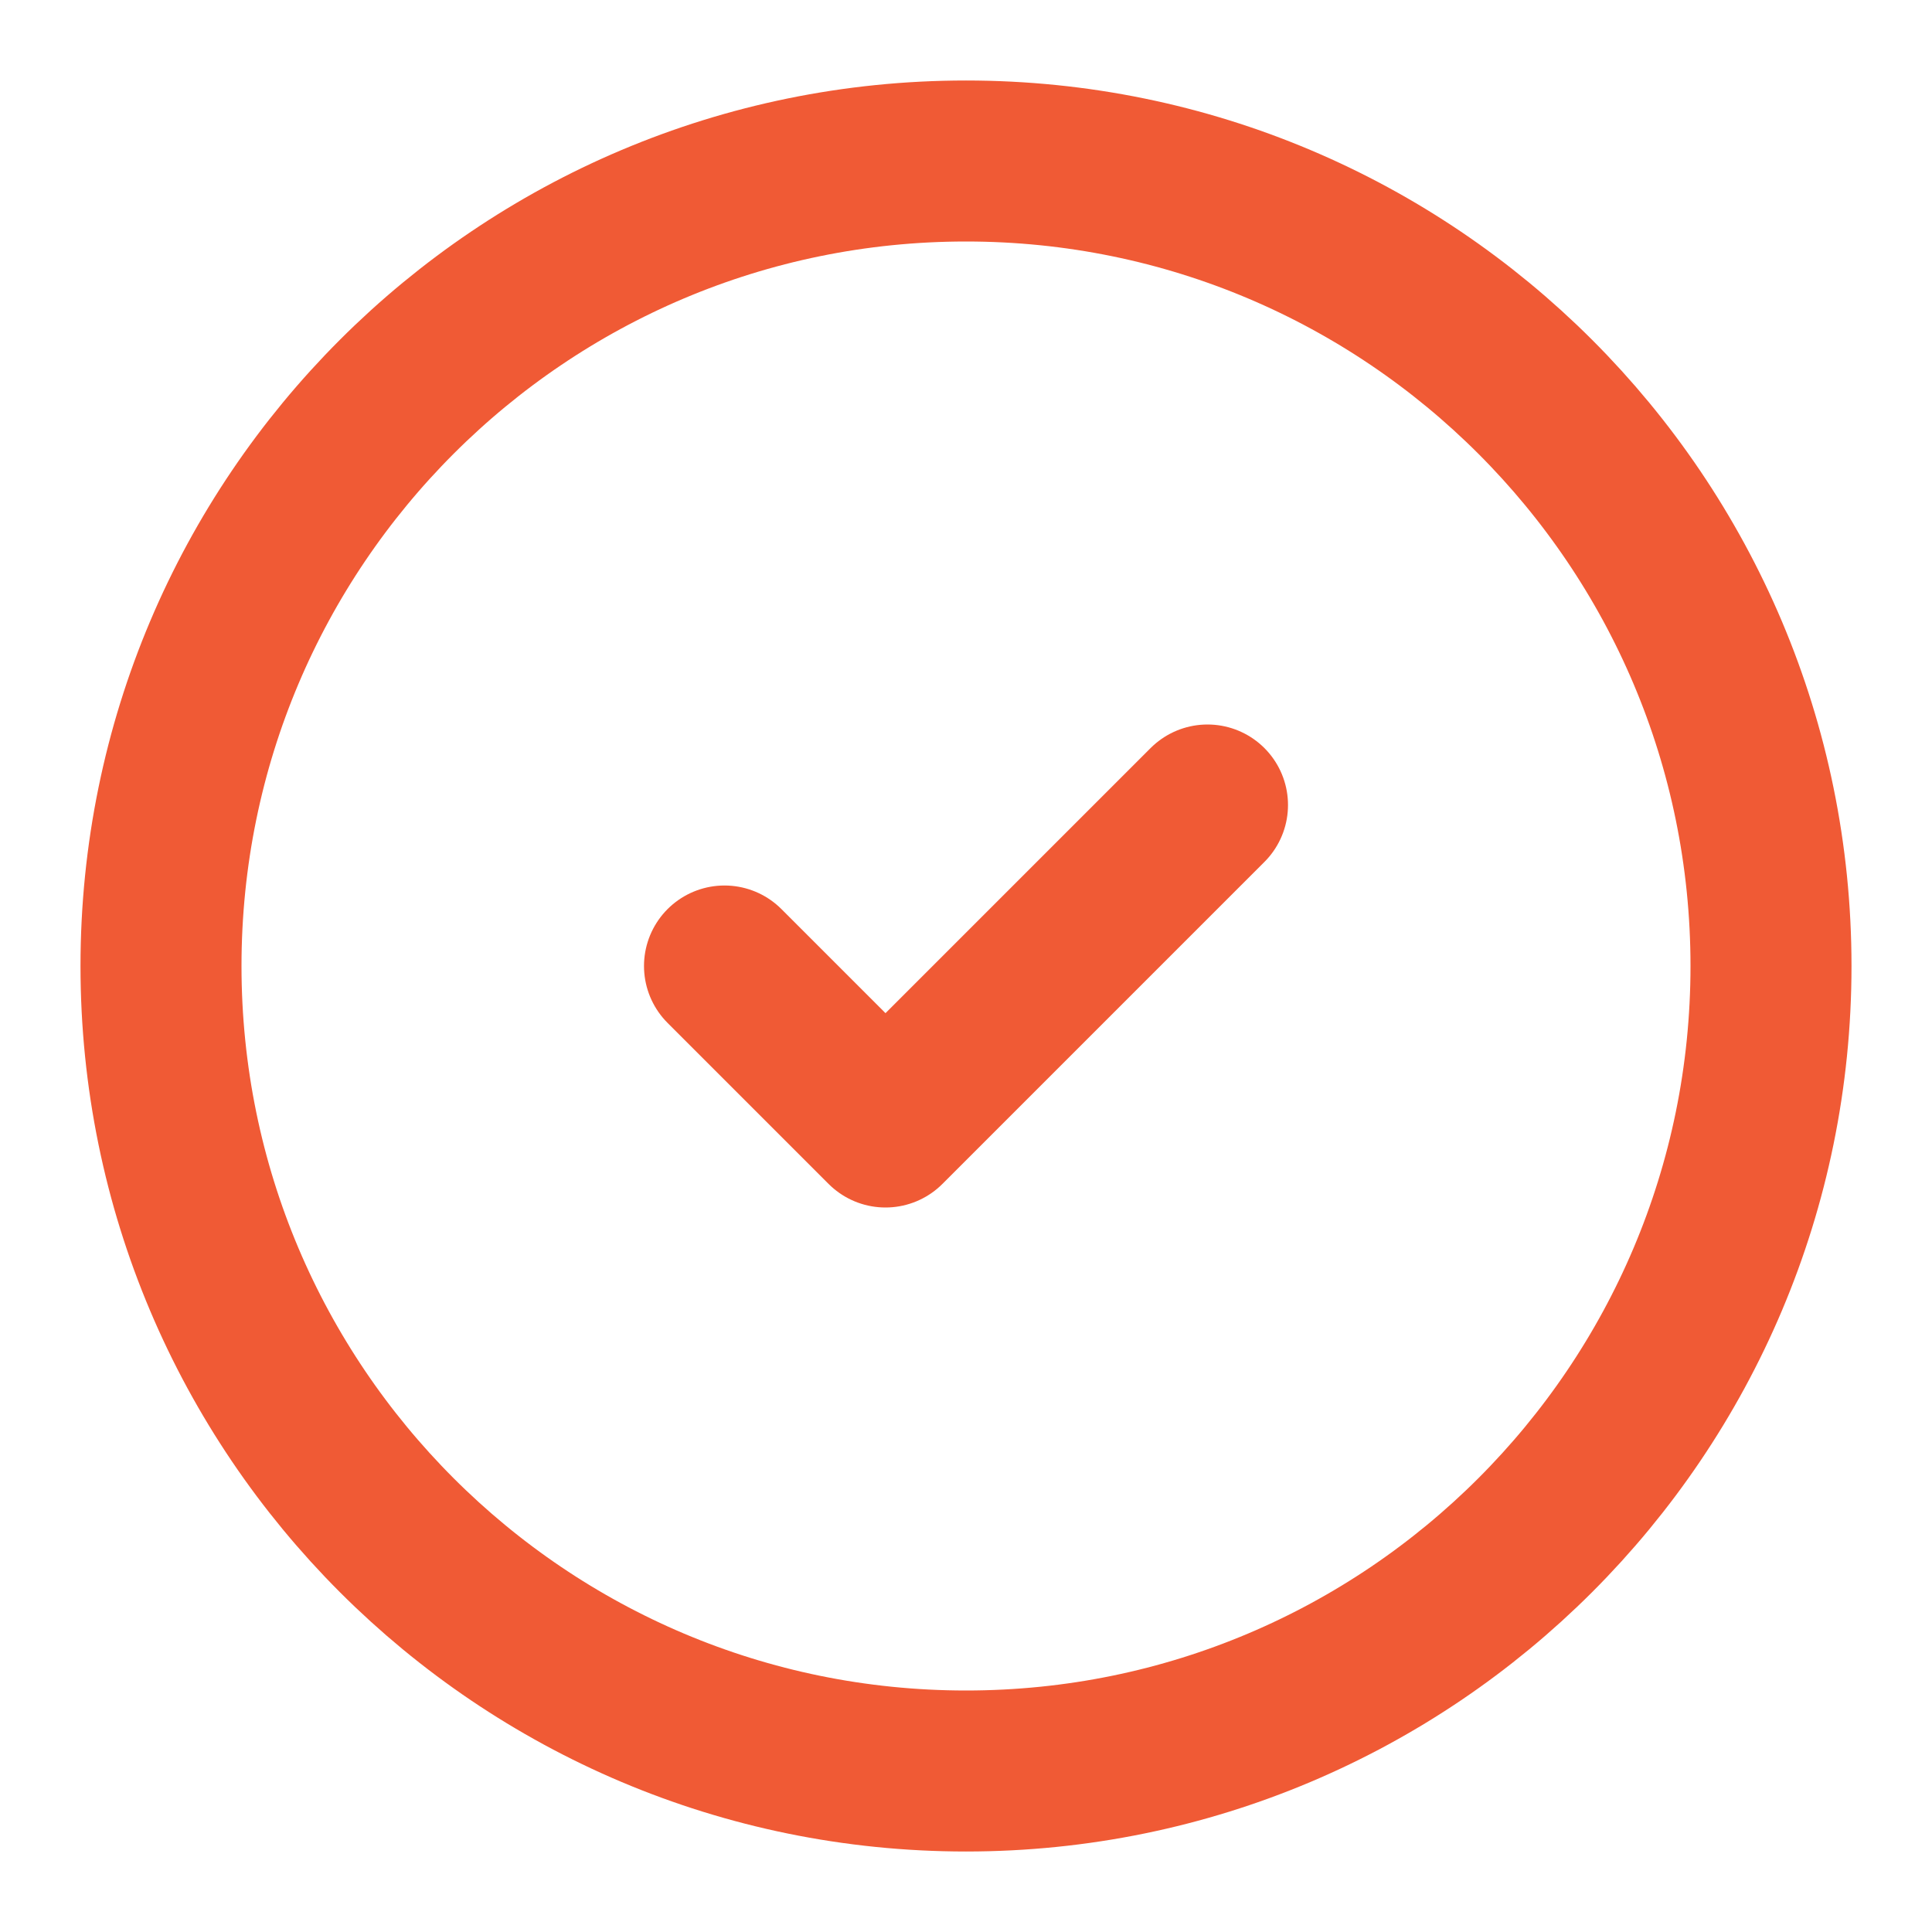
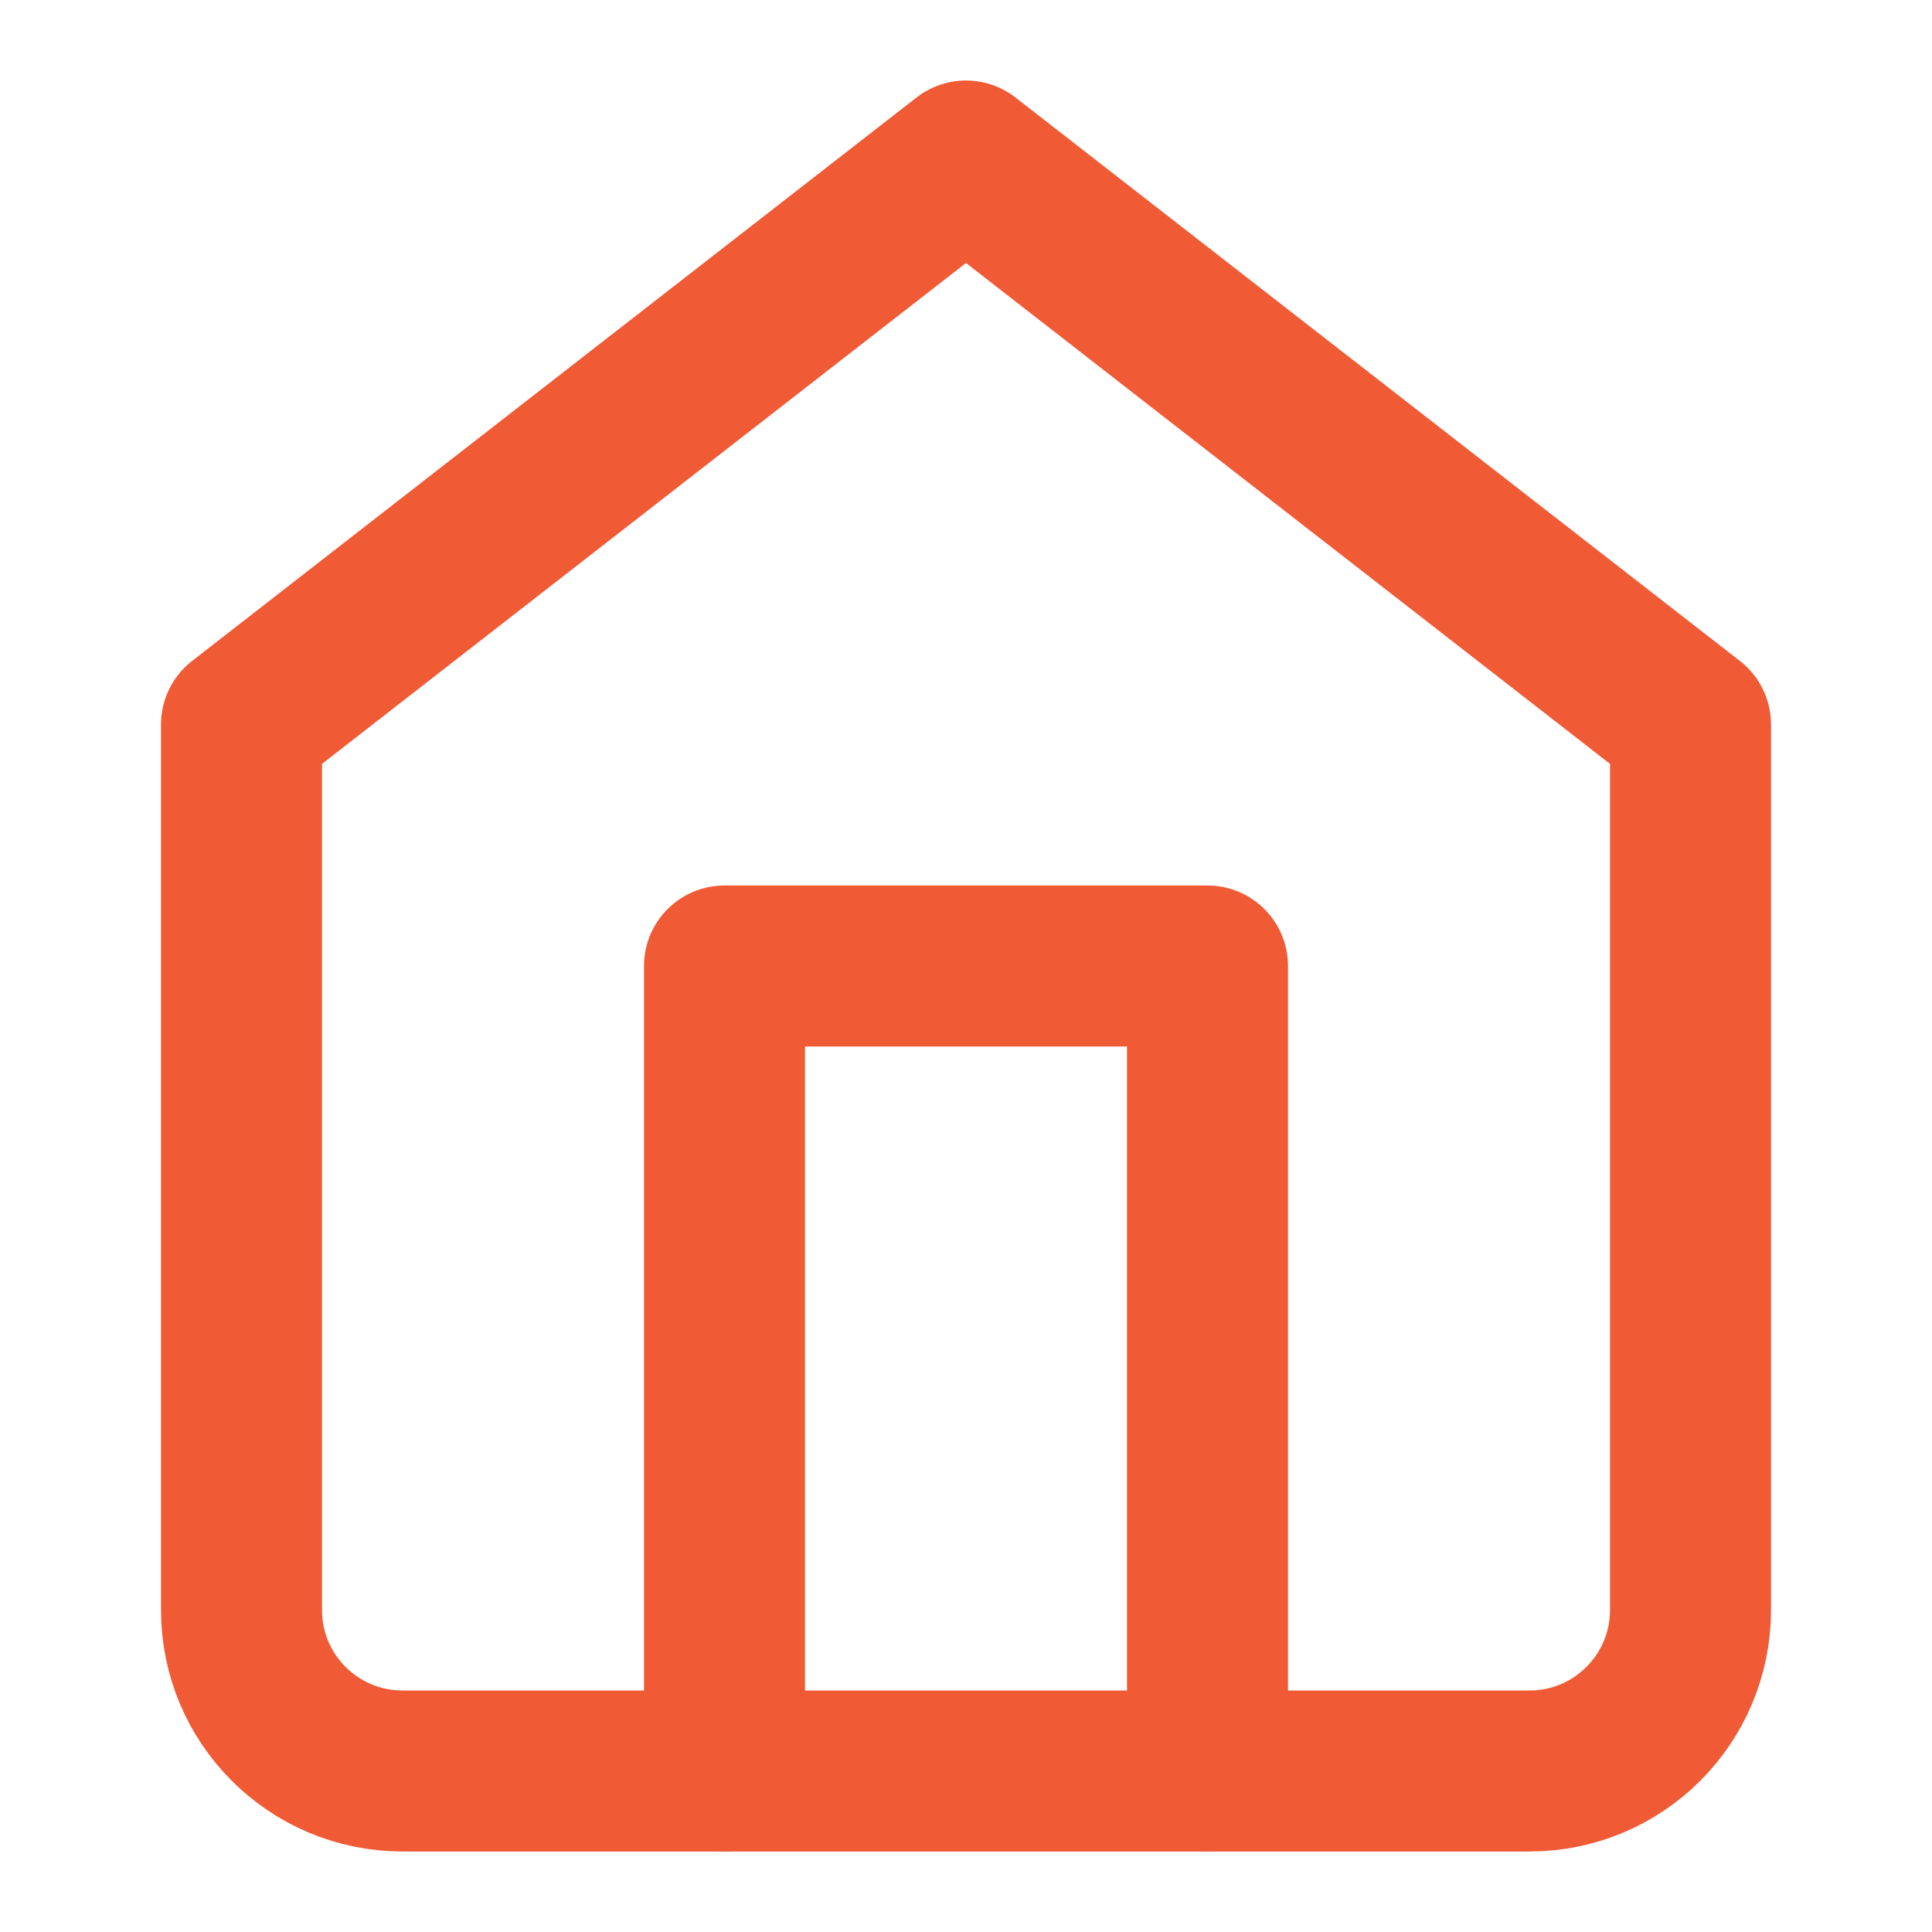
<svg xmlns="http://www.w3.org/2000/svg" width="32" height="32" viewBox="0 0 24 24" fill="none" stroke="#F05A35" stroke-width="2" stroke-linecap="round" stroke-linejoin="round">
-   <circle cx="12" cy="12" r="10" />
-   <path d="m9 12 2 2 4-4" />
+   <path d="M3 9l9-7 9 7v11a2 2 0 0 1-2 2H5a2 2 0 0 1-2-2z" />
+   <polyline points="9 22 9 12 15 12 15 22" />
</svg>
